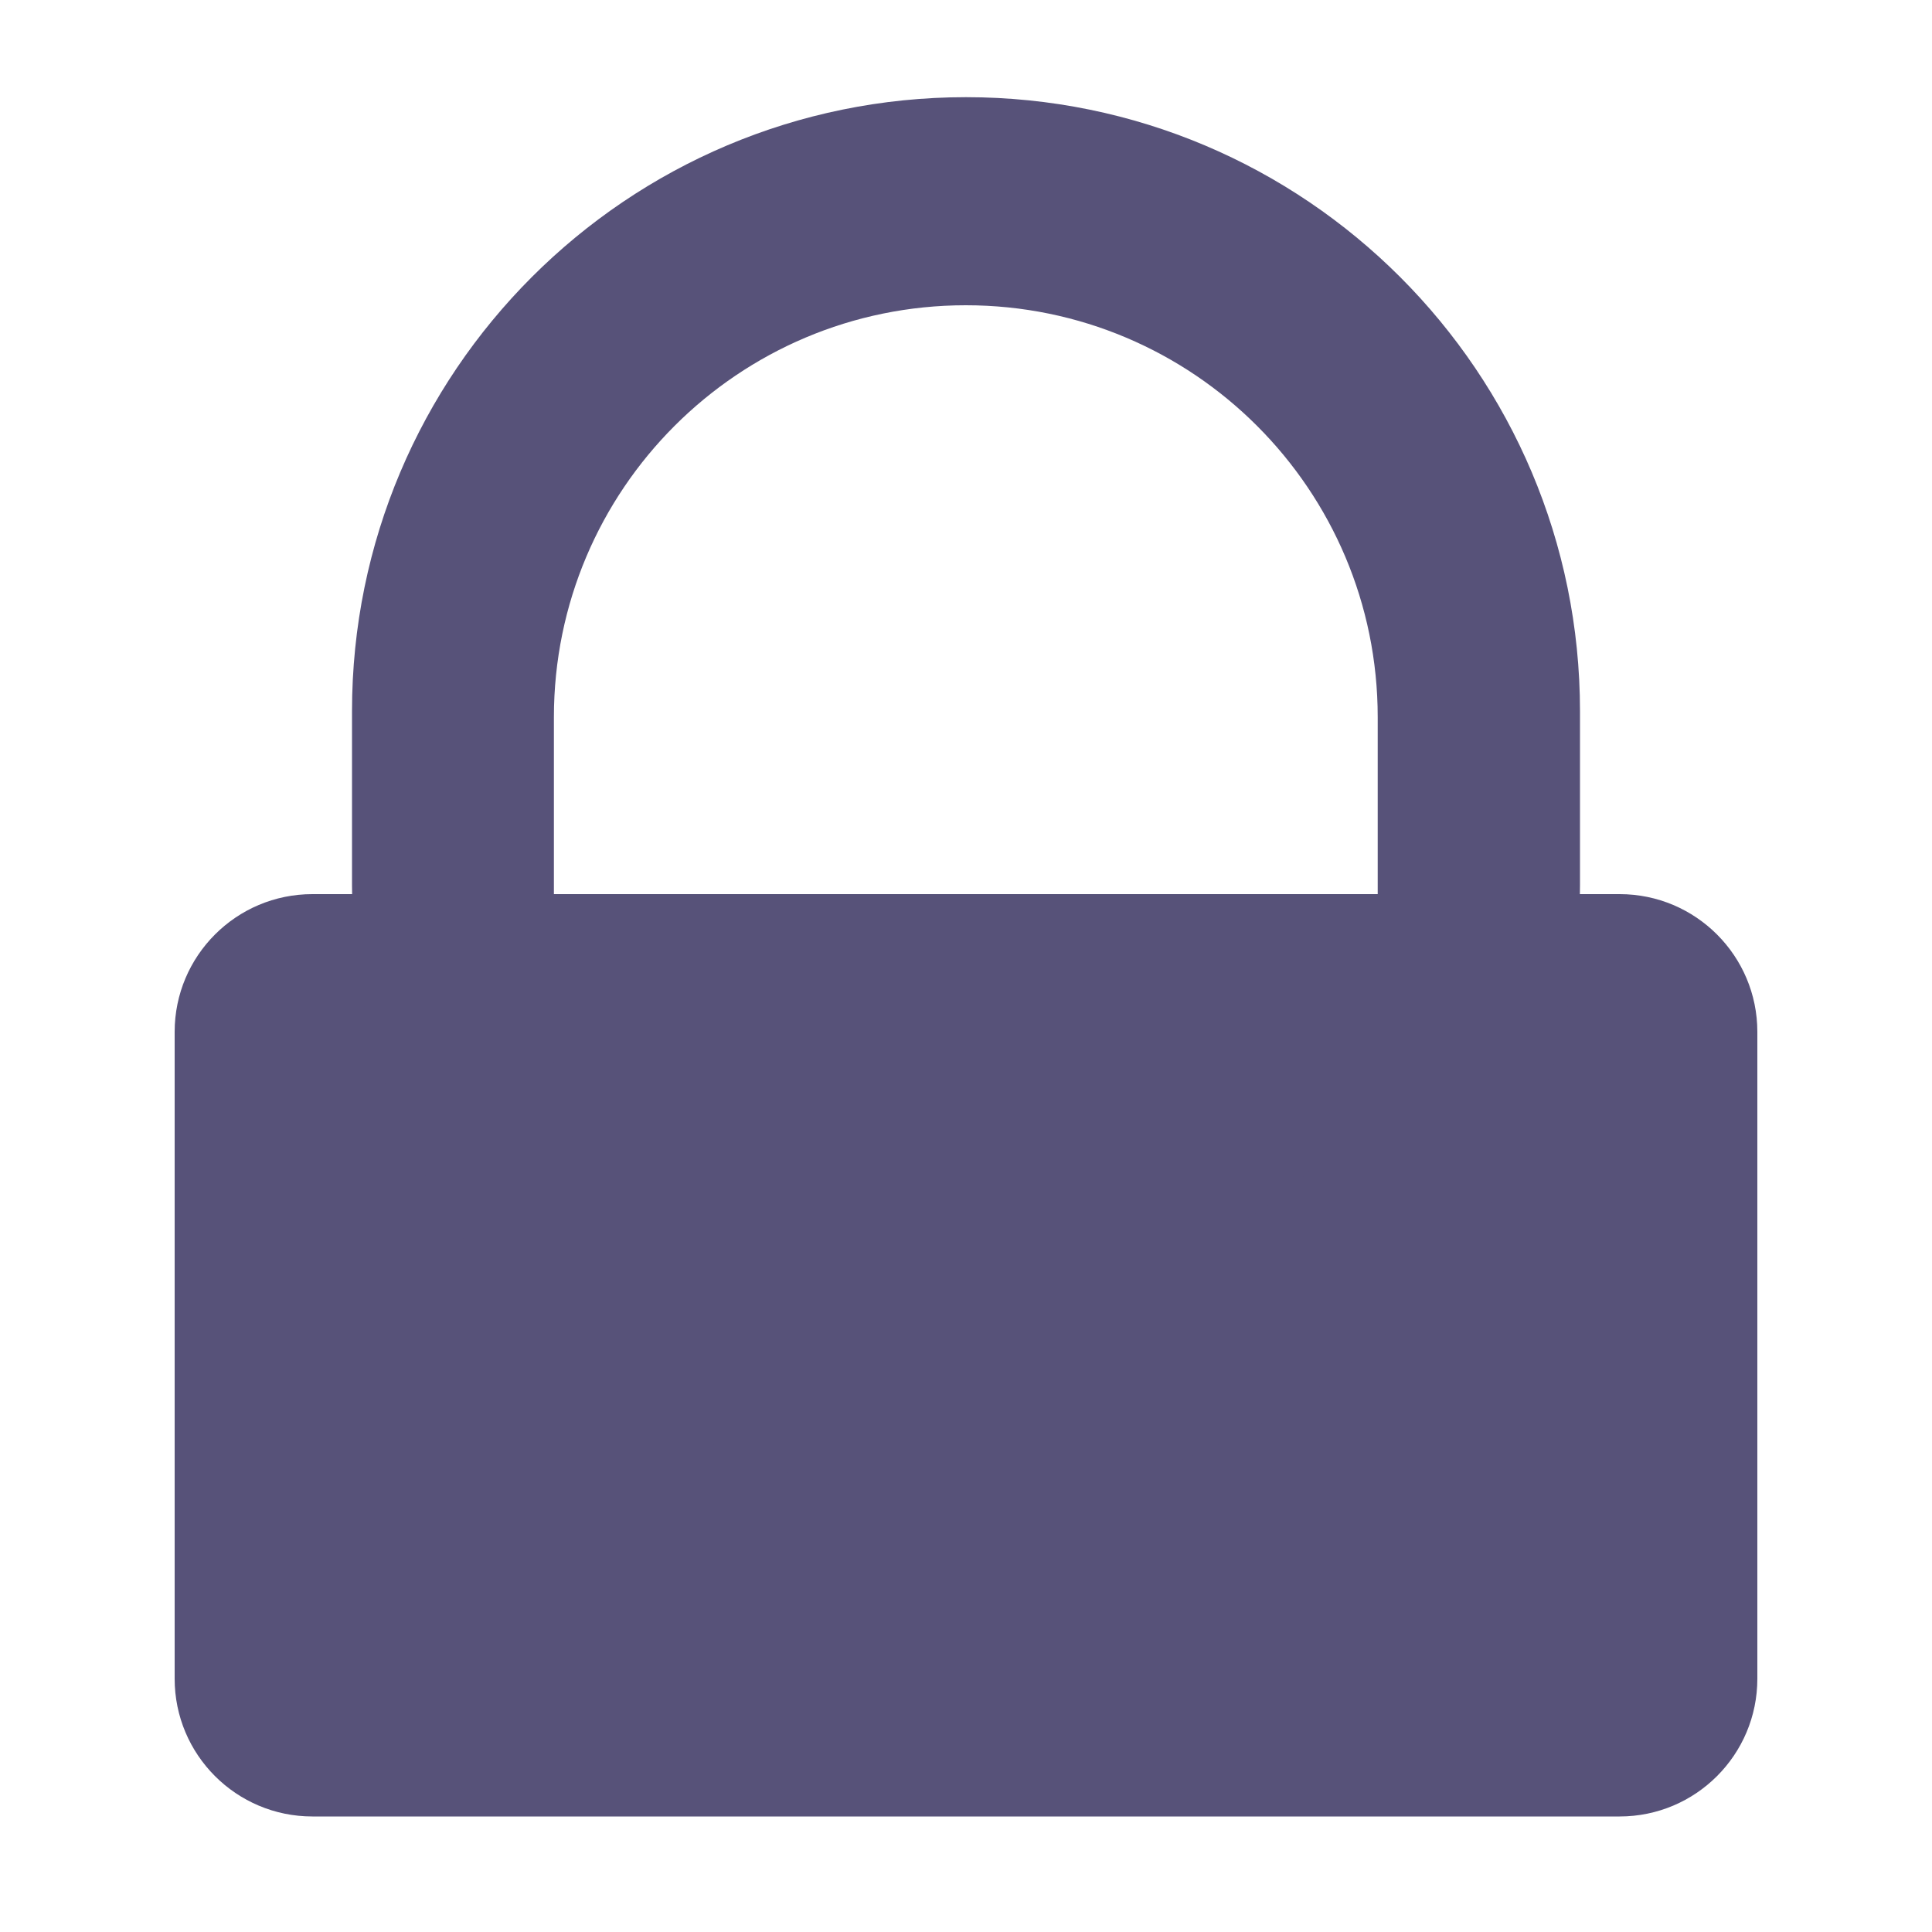
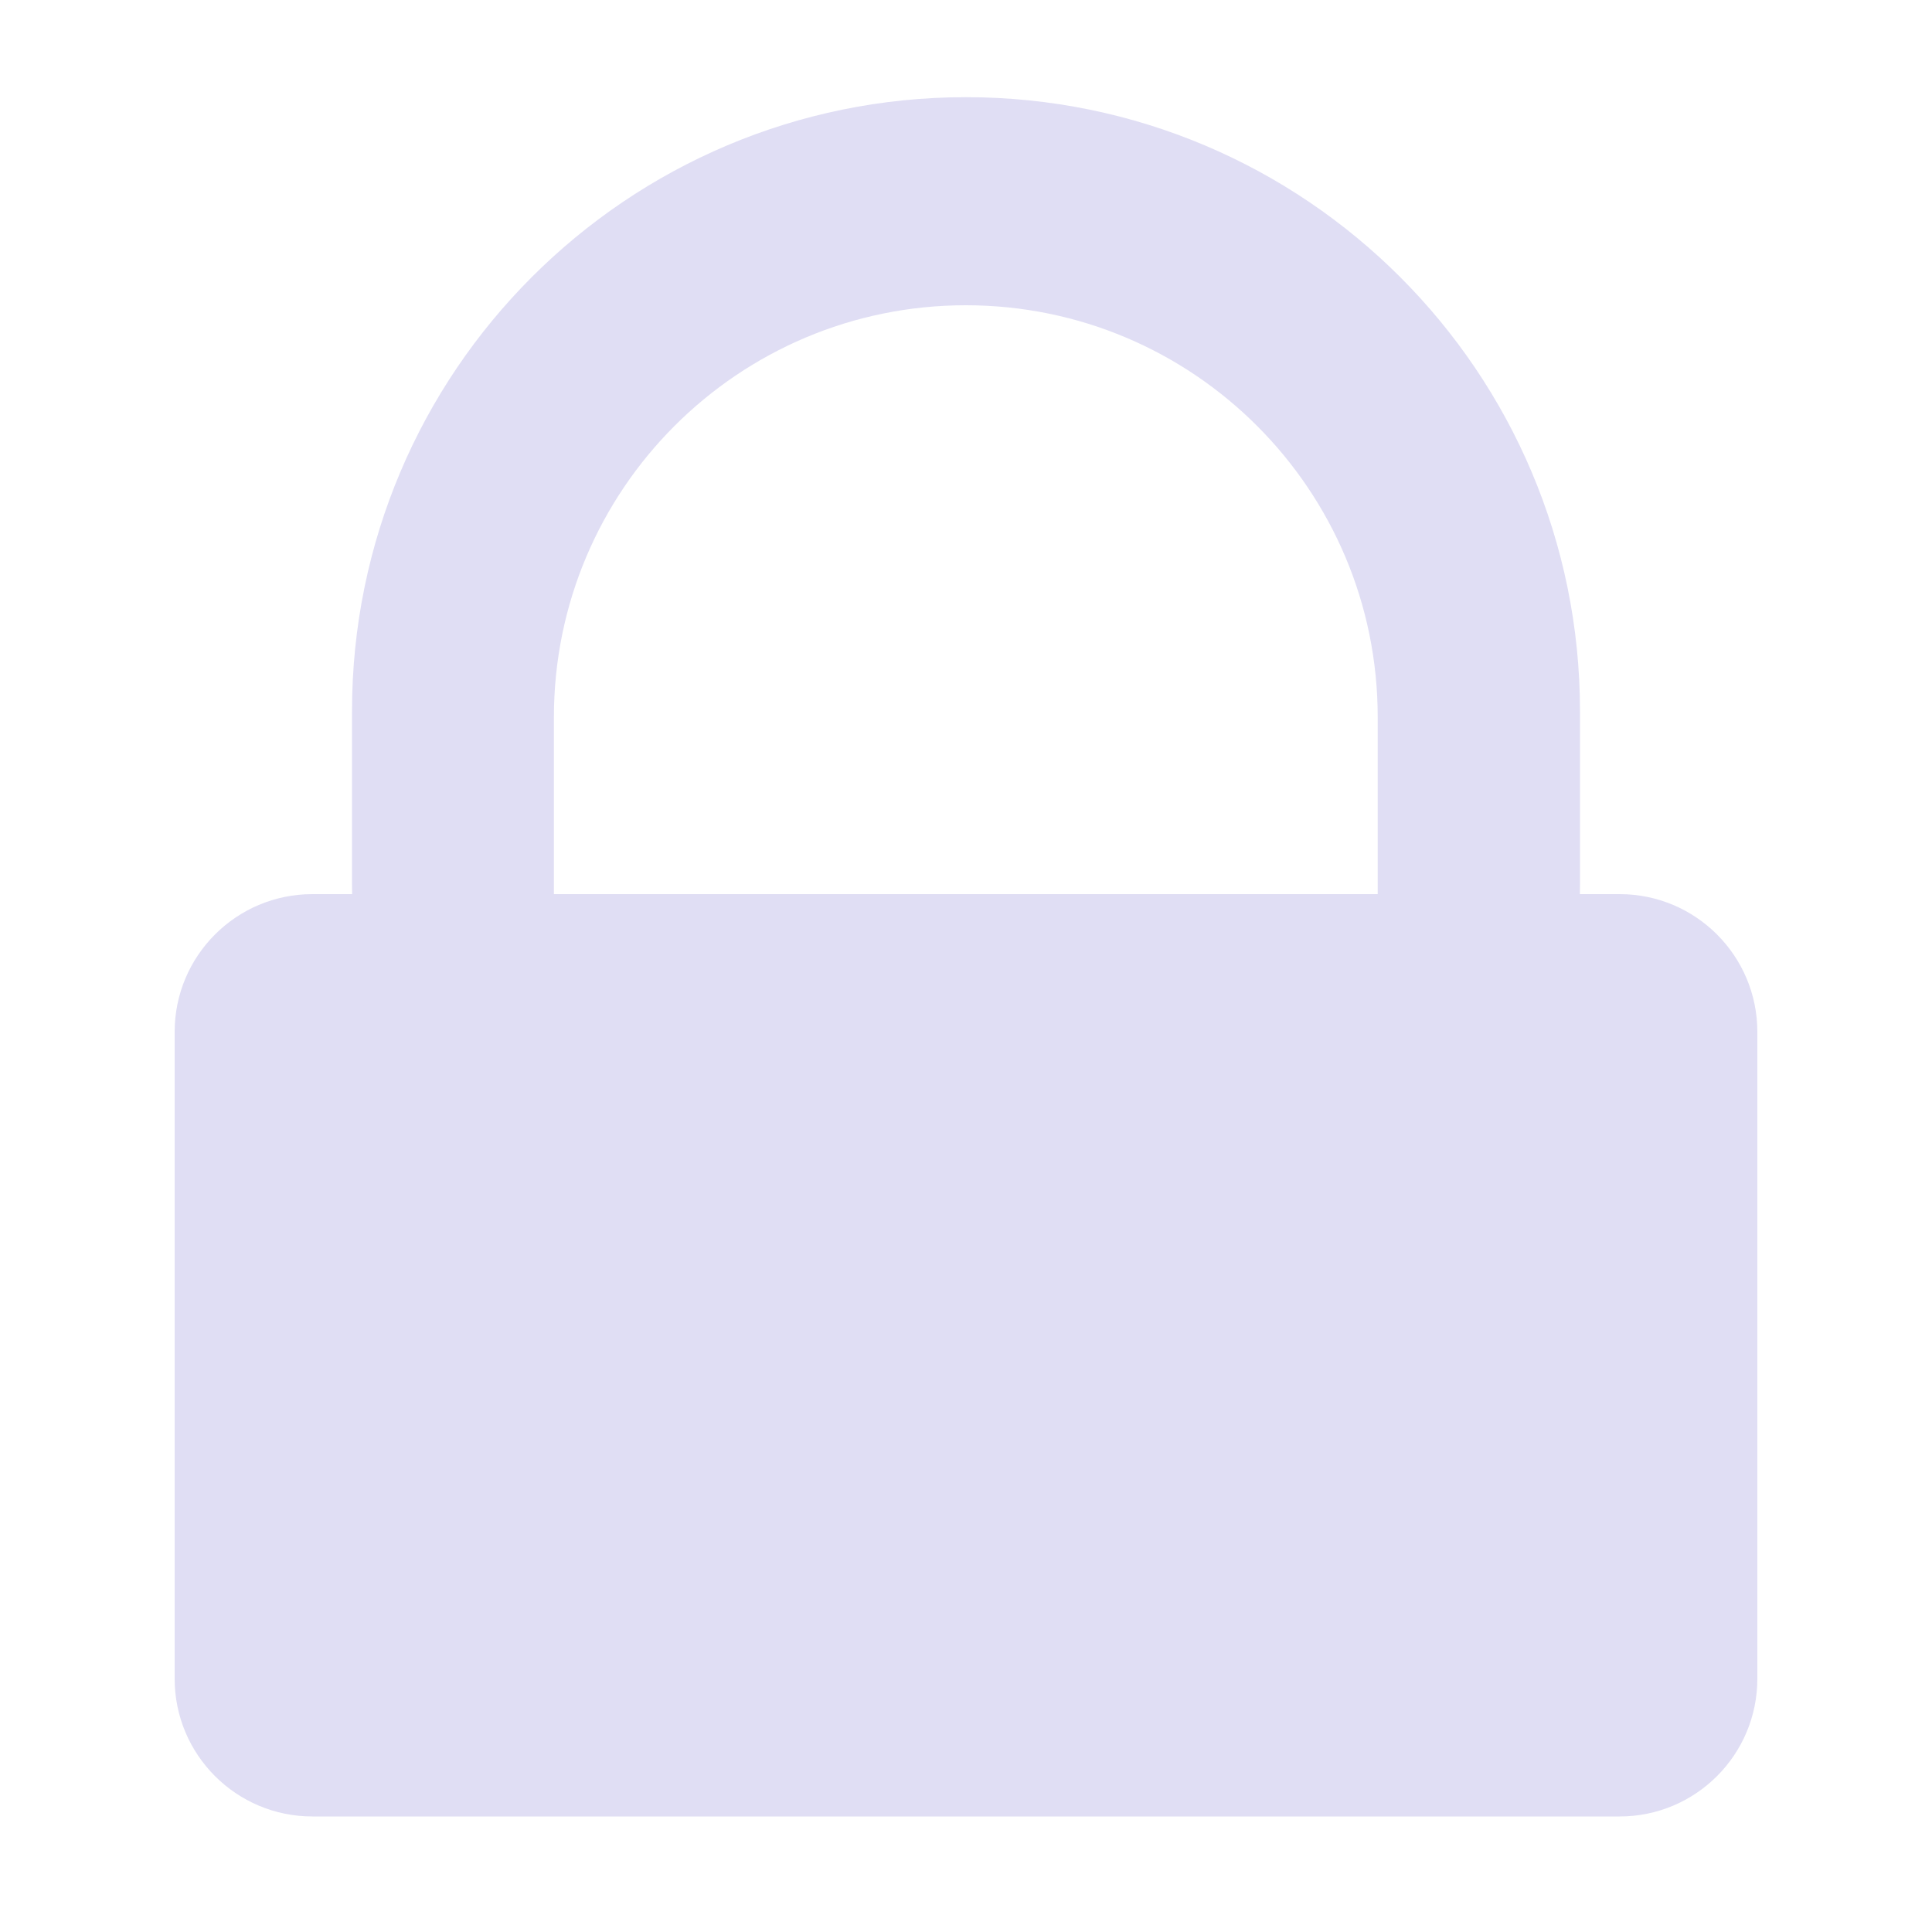
<svg xmlns="http://www.w3.org/2000/svg" id="Layer_1" version="1.1" viewBox="0 0 100 100">
  <defs>
    <style>
      .cls-1 {
        /* {# rcol(data.color.text) #} */
-         fill: #575279;
+         fill: #e0def4;
      }
    </style>
  </defs>
  <rect class="cls-1" x="9.04" y="46.28" width="81.92" height="47.74" rx="7.13" ry="7.13" />
  <path class="cls-1" d="M50,5.03h0c-17.55,0-31.78,14.23-31.78,31.78v9.01c0,17.55,14.23,31.78,31.78,31.78h0c17.55,0,31.78-14.23,31.78-31.78v-9.01c0-17.55-14.23-31.78-31.78-31.78ZM71.32,51.82c0,7-5.67,12.67-12.67,12.67h-20.09c-5.46,0-9.89-4.43-9.89-9.89v-17.48c0-11.78,9.55-21.32,21.32-21.32h0c11.78,0,21.32,9.55,21.32,21.32v14.7Z" />
</svg>
